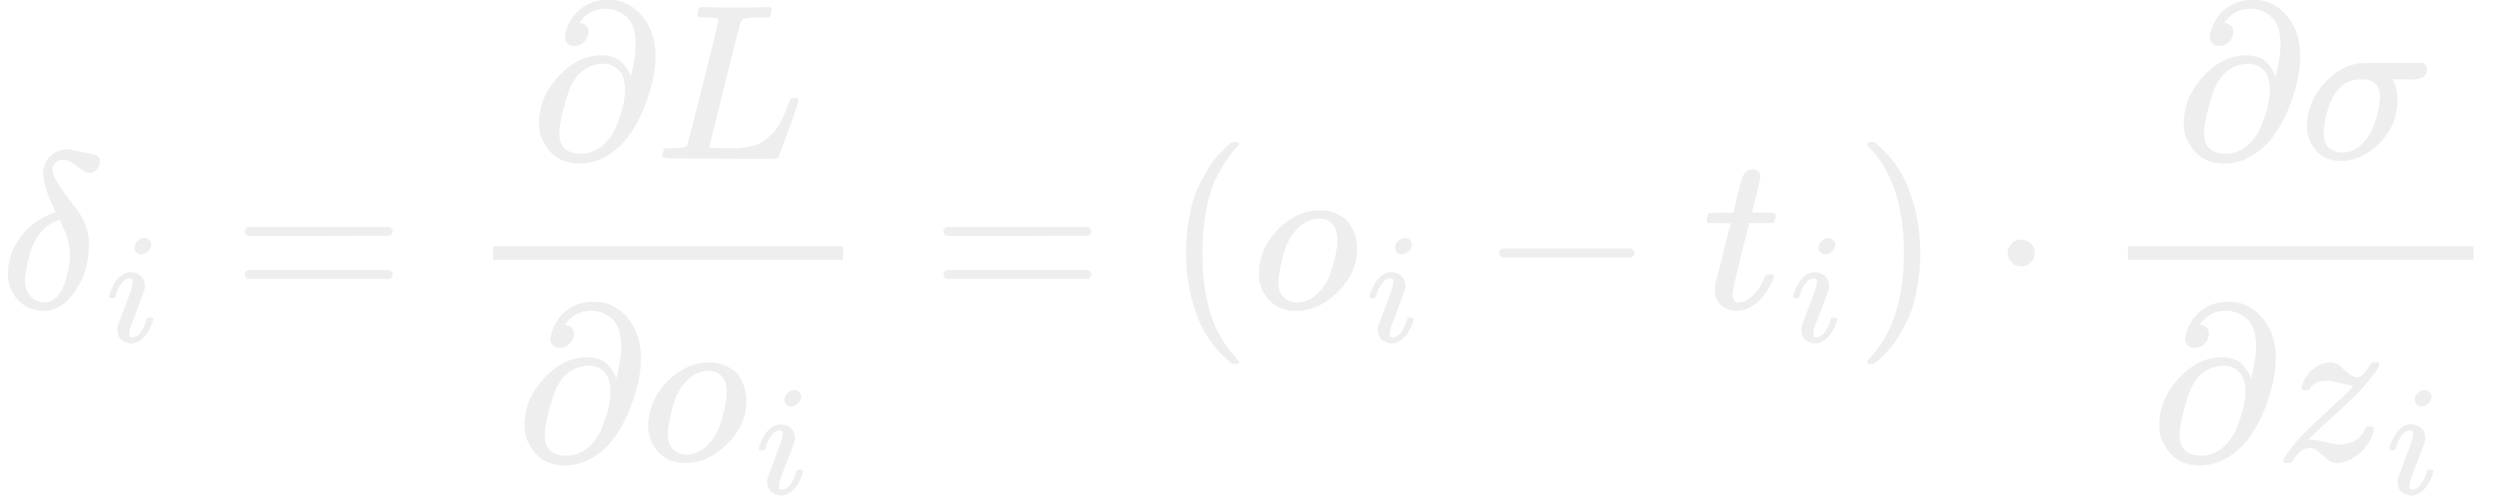
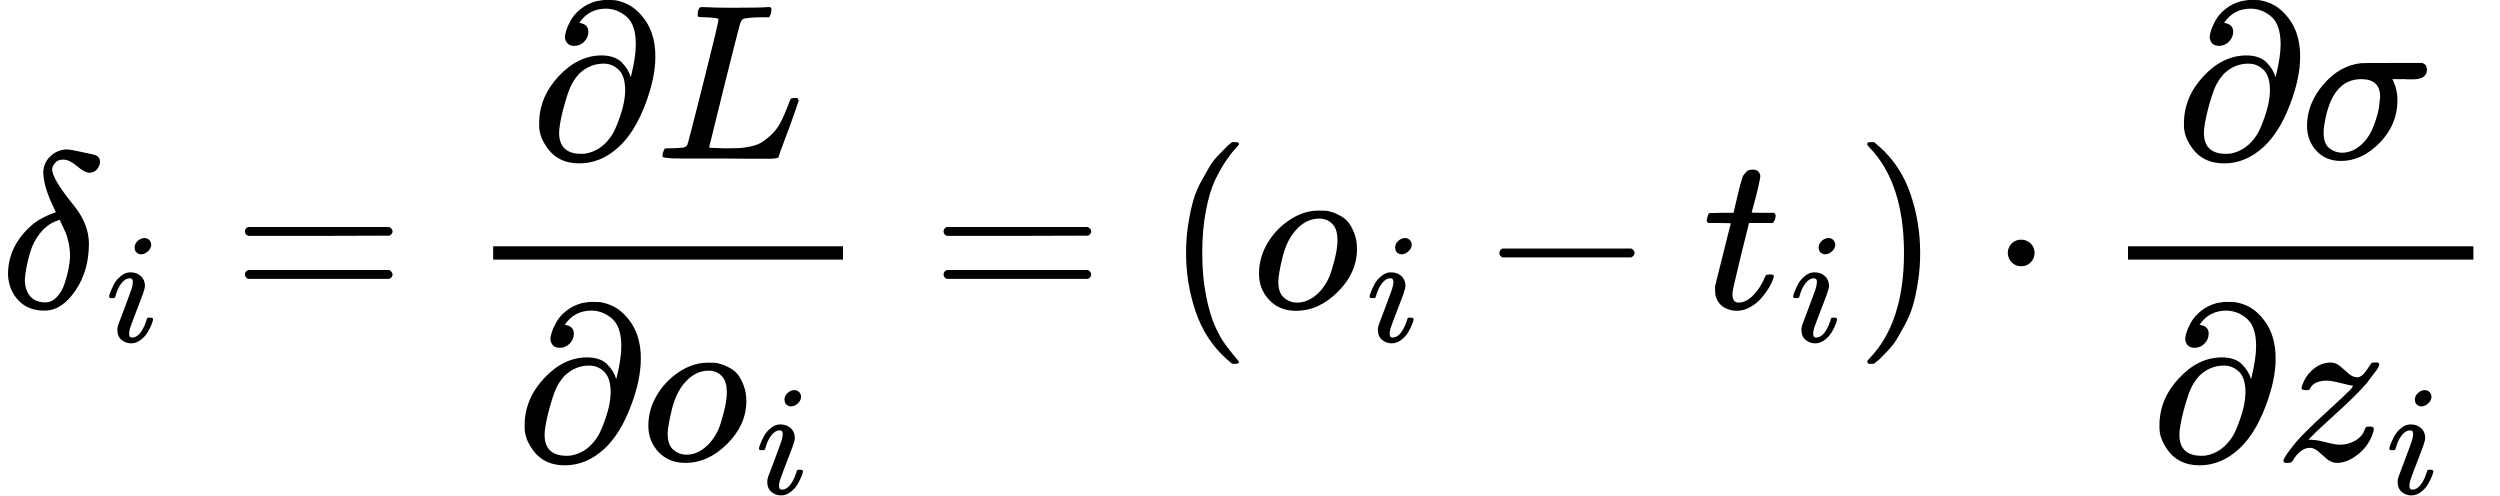
<svg xmlns="http://www.w3.org/2000/svg" xmlns:xlink="http://www.w3.org/1999/xlink" width="204.104" height="40.448" viewBox="0 -1391 11276.8 2234.8">
  <defs>
    <path id="A" d="M195 609Q195 656 227 686T302 717Q319 716 351 709T407 697T433 690Q451 682 451 662Q451 644 438 628T403 612Q382 612 348 641T288 671T249 657T235 628Q235 584 334 463Q401 379 401 292Q401 169 340 80T205 -10H198Q127 -10 83 36T36 153Q36 286 151 382Q191 413 252 434Q252 435 245 449T230 481T214 521T201 566T195 609ZM112 130Q112 83 136 55T204 27Q233 27 256 51T291 111T309 178T316 232Q316 267 309 298T295 344T269 400L259 396Q215 381 183 342T137 256T118 179T112 130Z" />
    <path id="B" d="M184 600q0 24 19 42 19 18 44 19 18 0 30-12 12-12 13-30 0-23-20-42-20-19-44-20-15 0-28 10-13 10-14 33zM21 287q0 8 9 31 9 23 24 51 15 28 44 51 29 23 60 22 39 0 65-23 26-23 27-62 0-17-14-56-14-39-40-105-26-66-42-113-5-22-5-32 0-25 17-25 9 0 19 3 10 3 23 14 13 11 27 35 14 24 25 59 3 12 5 14 2 2 17 2 20 0 20-10 0-8-9-31-9-23-25-51-16-28-45-50-29-22-62-22-32 0-59 21-27 21-28 64 0 17 5 32 5 15 43 114 38 101 44 121 6 20 7 39 0 24-17 24h-2q-30 0-55-33-25-33-38-84-1-1-2-3-1-2-1-3 0-1-2-2-2-1-3-1-1 0-4 0-3 0-8 0H27q-6 6-6 9z" />
    <path id="C" d="M56 347q0 13 14 20h637q15-8 15-20 0-11-14-19l-318-1H72q-16 5-16 20zm0-194q0 15 16 20h636q14-10 14-20 0-13-15-20H70q-14 7-14 20z" />
    <path id="D" d="M202 508q-23 0-33 12-10 12-11 27 0 10 6 30 6 20 21 47 15 27 45 51 30 24 71 35l32 5h12q33 0 39-1 63-11 105-53 42-42 60-93 18-51 17-111 0-95-47-217-47-122-117-187-81-75-179-75-100 0-150 78-31 46-31 92v11q0 117 87 211 87 94 193 95 61 0 92-31 31-31 41-67l3 11q20 83 20 137 0 88-41 124-41 36-93 37-78 0-121-64 41-6 41-40 0-25-18-44-18-19-44-20zm228-202q0 66-29 94-29 28-68 28-63 0-111-46-25-28-39-59-14-31-33-102-18-72-18-105 0-95 100-95 12 0 18 1 77 13 124 90 15 25 35 84 20 59 21 110z" />
    <path id="E" d="M228 637q-34 0-36 4-1 2-1 8 0 24 11 33 2 1 15 1 54-3 127-3 141 0 162 3h12q6-6 6-9 0-3-2-18-5-15-9-19h-38q-69-1-81-9-7-4-14-28-7-24-67-264-16-65-34-138-18-73-27-110l-9-36q0-4 9-4 9 0 59-2h17q32 0 51 1 19 1 49 7 30 6 50 18 20 12 44 34 24 22 42 55 16 30 30 67 14 37 17 42 5 3 17 3h13q6-9 6-11 0-2-20-59-20-57-44-120-24-63-26-74-2-5-4-6-2-1-16-3-14-2-43-1-11 0-76 0-65 0-124 1H116Q32 0 32 10q0 7 2 14 5 19 10 21 4 1 15 1h6q27 0 60 3 14 3 19 12 3 4 72 278 69 274 69 289 0 7-57 9z" />
    <path id="F" d="M201 -11Q126 -11 80 38T34 156Q34 221 64 279T146 380Q222 441 301 441Q333 441 341 440Q354 437 367 433T402 417T438 387T464 338T476 268Q476 161 390 75T201 -11ZM121 120Q121 70 147 48T206 26Q250 26 289 58T351 142Q360 163 374 216T388 308Q388 352 370 375Q346 405 306 405Q243 405 195 347Q158 303 140 230T121 120Z" />
    <path id="G" d="M94 250Q94 319 104 381T127 488T164 576T202 643T244 695T277 729T302 750H315H319Q333 750 333 741Q333 738 316 720T275 667T226 581T184 443T167 250T184 58T225 -81T274 -167T316 -220T333 -241Q333 -250 318 -250H315H302L274 -226Q180 -141 137 -14T94 250Z" />
    <path id="H" d="M84 237T84 250T98 270H679Q694 262 694 250T679 230H98Q84 237 84 250Z" />
    <path id="I" d="M26 385q-7 7-7 10 0 4 3 16 3 12 5 14 2 5 9 5 7 0 51 1h53l19 80q3 11 7 29 4 18 7 26 3 8 6 20 3 12 8 17 5 5 10 12 5 7 14 9 9 2 18 2 18-1 25-11 7-10 7-19 0-7-9-47-9-40-20-79l-10-37q0-2 50-2h51q7-7 7-11 0-22-13-35H210l-36-145Q135 80 135 68q0-42 27-42 35 0 68 34 33 34 53 84 2 6 5 7 3 1 15 2h4q15 0 15-8 0-3-3-12-5-16-18-38-13-22-34-47-21-25-51-42-30-17-61-17-30 0-57 15-27 15-39 52-2 8-2 27v18l35 140q35 141 36 142 0 2-51 2H26z" />
    <path id="J" d="M60 749l4 1q5 0 10 0h12l28-24q94-85 137-212 43-127 43-264 0-68-10-131-10-63-23-107-13-44-37-88-24-44-38-67-14-23-41-51-27-28-32-33-5-5-23-19-3-3-4-4H74q-8 0-11 0-3 0-5 3-2 3-3 9 1 1 11 13Q221-64 221 250q0 314-155 475-10 12-11 13 0 8 5 11z" />
    <path id="K" d="M78 250Q78 274 95 292T138 310Q162 310 180 294T199 251Q199 226 182 208T139 190T96 207T78 250Z" />
    <path id="L" d="M184-11q-68 0-110 45-42 45-43 113 0 100 73 186 73 86 170 97 1 1 140 1h138q1-1 3-2 2-1 4-2 2-1 3-2 1-1 3-3 2-2 2-2 0 0 2-4 2-4 1-4-1 0 1-5 2-5 1-6 0-44-65-44-7 0-17 0-10 0-14 1h-60l5-10q18-38 18-85 0-110-80-192-80-82-175-82zm177 289q0 80-85 80-124 0-161-174-1-4-1-6-8-37-8-61 0-50 25-70 25-20 57-21 54 0 99 47 29 30 47 80 18 50 22 80 4 30 5 45z" />
    <path id="M" d="M347 338q-10 0-53 11-43 11-63 11-20 0-34-4-14-4-23-10-9-6-12-11-3-5-7-11l-2-4q-3-3-15-3-21 0-21 8 0 5 3 14 13 39 43 67 30 28 66 34 12 2 17 2 25 0 45-17 20-17 38-33 18-16 38-17 22 0 44 33 22 33 23 33 1 1 15 1h13q6-6 6-8 0-4-5-14-5-10-14-21-9-11-17-22-8-11-14-19l-7-9q-43-51-136-135-93-84-115-108l-12-12 15-1q22 0 64-11 42-11 63-11 38 0 70 19 32 19 42 50 4 9 7 11 3 2 15 2 19 0 19-10 0-5-1-9-17-62-66-103-49-41-98-42-26 0-46 17-20 17-39 34-19 17-38 17-44 0-79-60-6-8-17-8h-5-13q-6 6-6 9 0 15 58 86 39 45 132 130 93 85 115 108 12 16 7 16z" />
  </defs>
-   <g stroke="#eee" fill="#eee" transform=" scale(1 -1)">
+   <g transform=" scale(1 -1)">
    <use xlink:href="#A" />
    <use xlink:href="#B" transform="matrix(.707 0 0 .707 477 -150)" />
    <use xlink:href="#C" x="1048.7" />
    <g transform="translate(2104.5)">
      <g transform="translate(285.5 676)">
        <use xlink:href="#D" />
        <use xlink:href="#E" x="566" />
      </g>
      <g transform="translate(220 -686)">
        <use xlink:href="#D" />
        <g transform="translate(566)">
          <use xlink:href="#F" />
          <use xlink:href="#B" transform="matrix(.707 0 0 .707 518 -150)" />
        </g>
      </g>
      <path d="M120 220h1578v60H120z" />
    </g>
    <use xlink:href="#C" x="4200.2" />
    <use xlink:href="#G" x="5256" />
    <g transform="translate(5645)">
      <use xlink:href="#F" />
      <use xlink:href="#B" transform="matrix(.707 0 0 .707 518 -150)" />
    </g>
    <use xlink:href="#H" x="6679.2" />
    <g transform="translate(7679.4)">
      <use xlink:href="#I" />
      <use xlink:href="#B" transform="matrix(.707 0 0 .707 394 -150)" />
    </g>
    <use xlink:href="#J" x="8367.4" />
    <use xlink:href="#K" x="8978.6" />
    <g transform="translate(9478.8)">
      <g transform="translate(330.5 676)">
        <use xlink:href="#D" />
        <use xlink:href="#L" x="566" />
      </g>
      <g transform="translate(220 -686)">
        <use xlink:href="#D" />
        <g transform="translate(566)">
          <use xlink:href="#M" />
          <use xlink:href="#B" transform="matrix(.707 0 0 .707 498 -150)" />
        </g>
      </g>
      <path d="M120 220h1558v60H120z" />
    </g>
  </g>
</svg>
